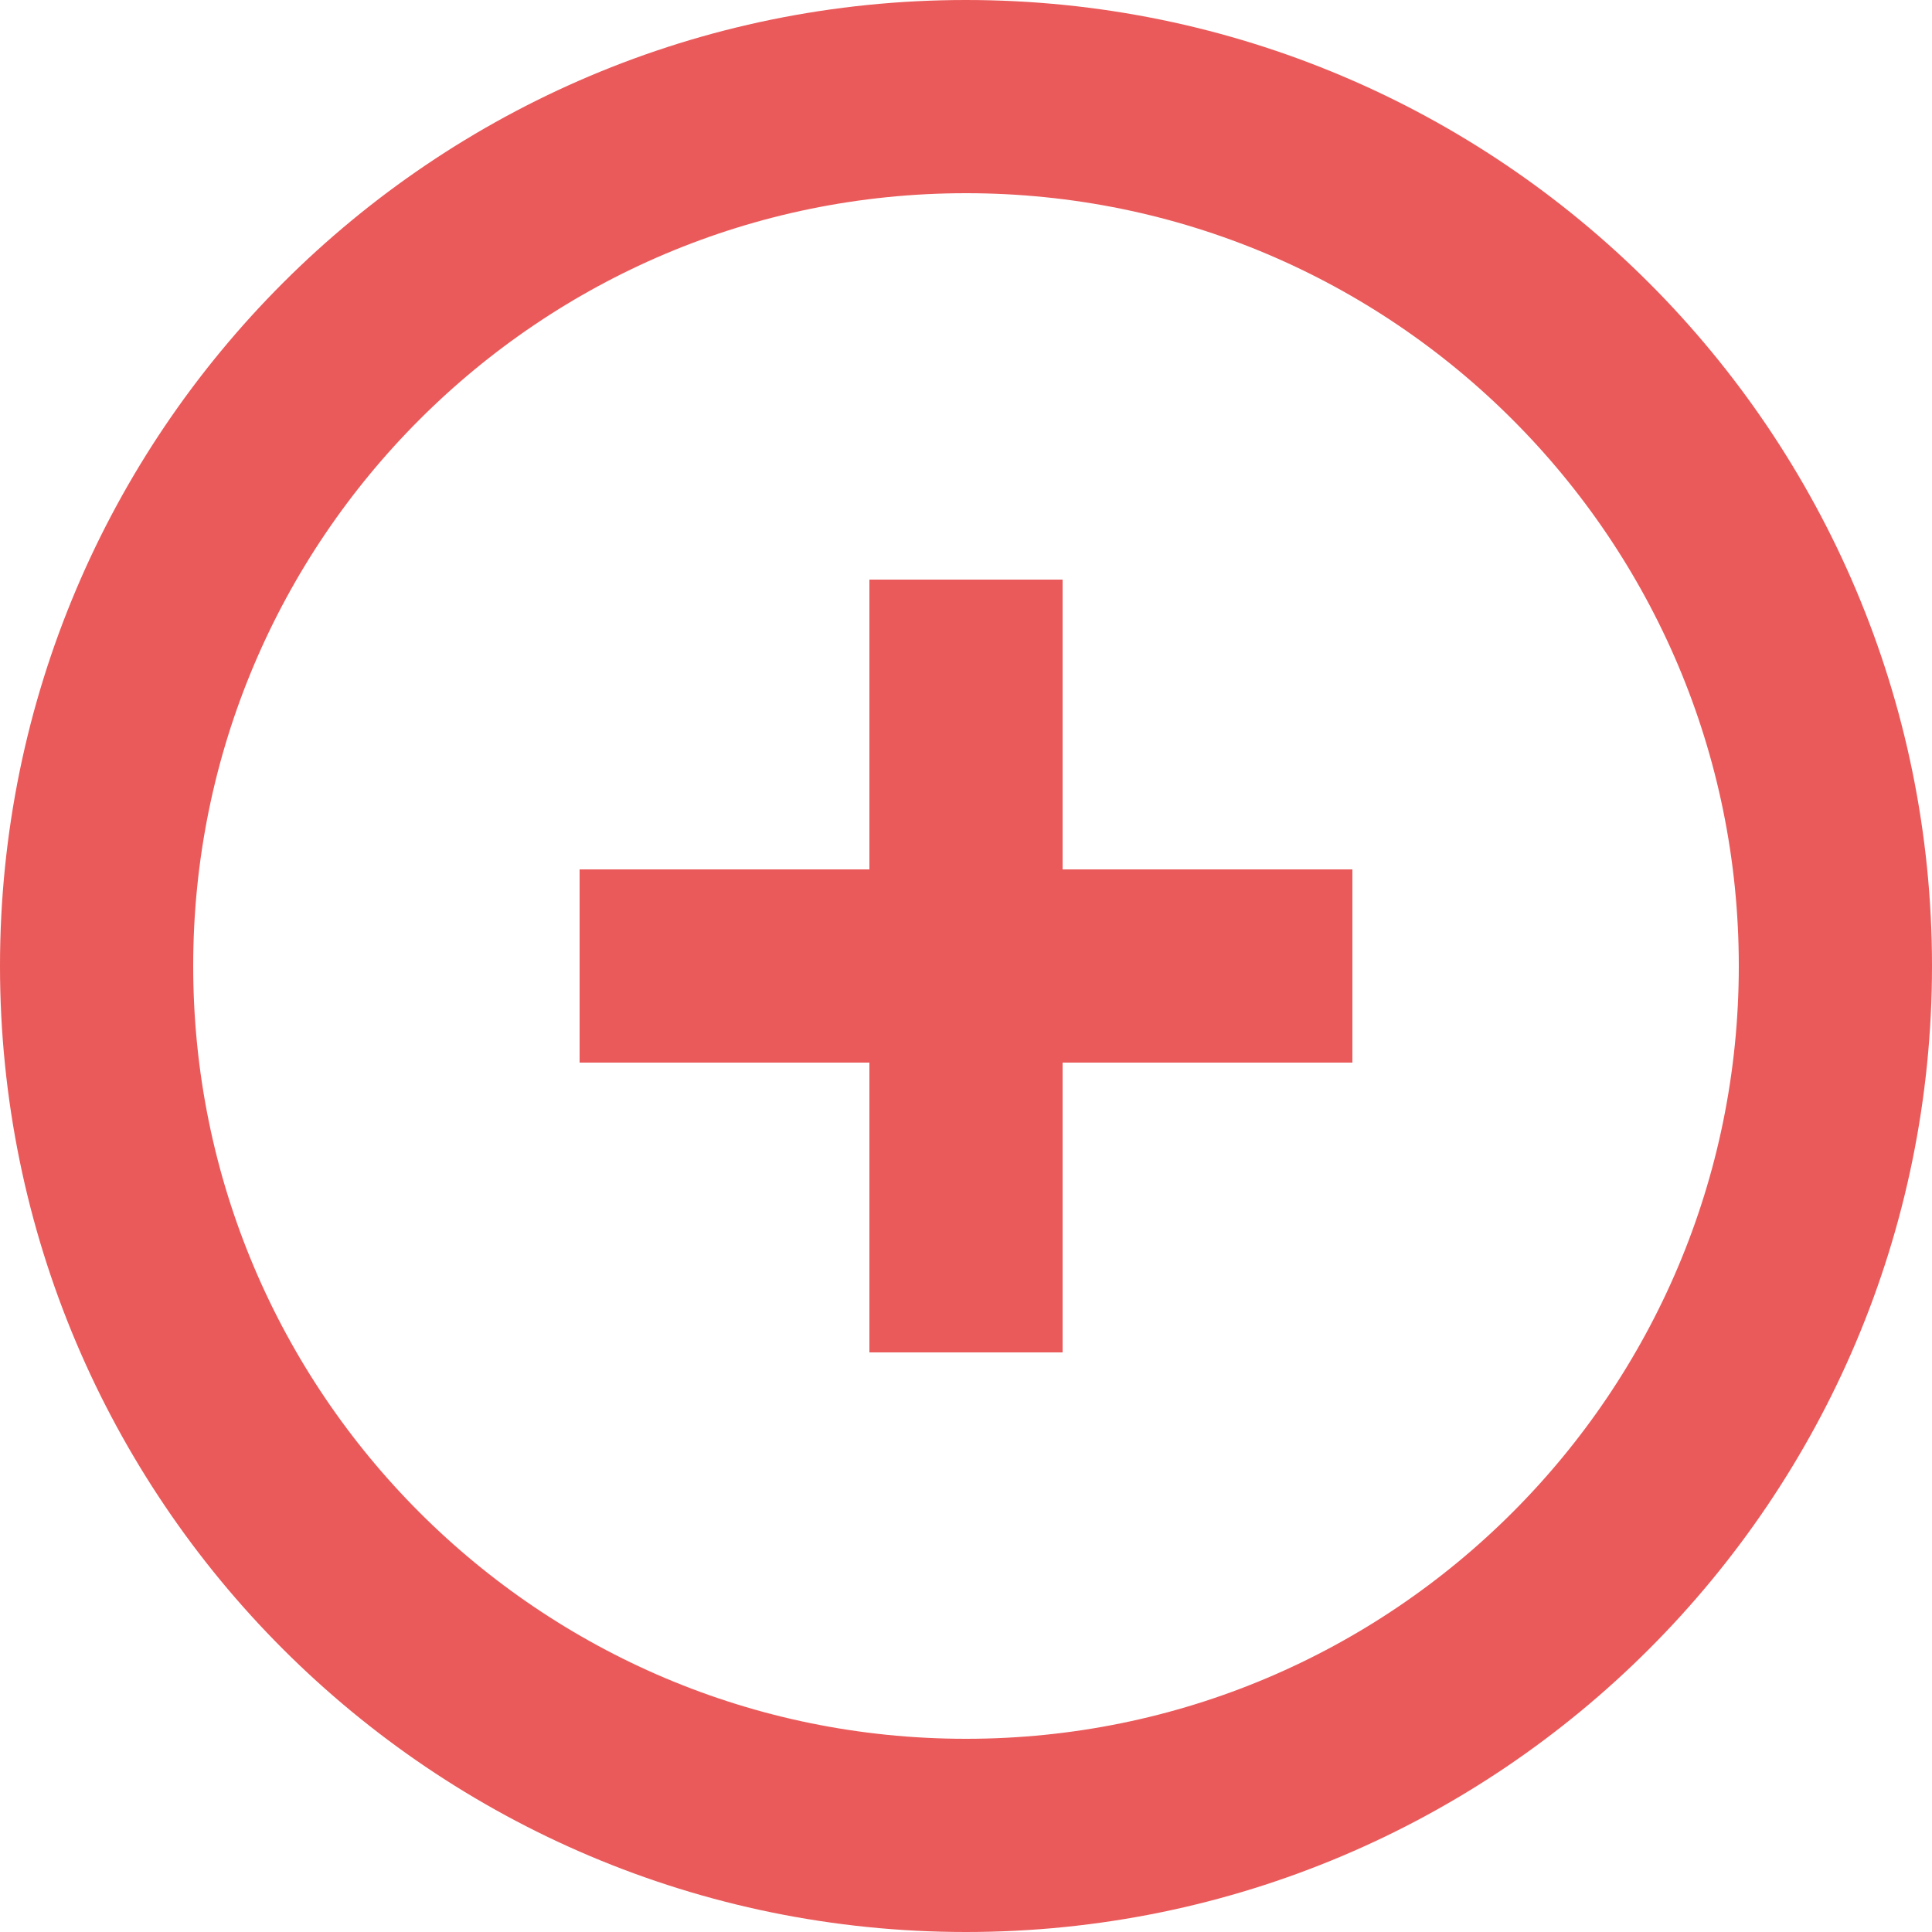
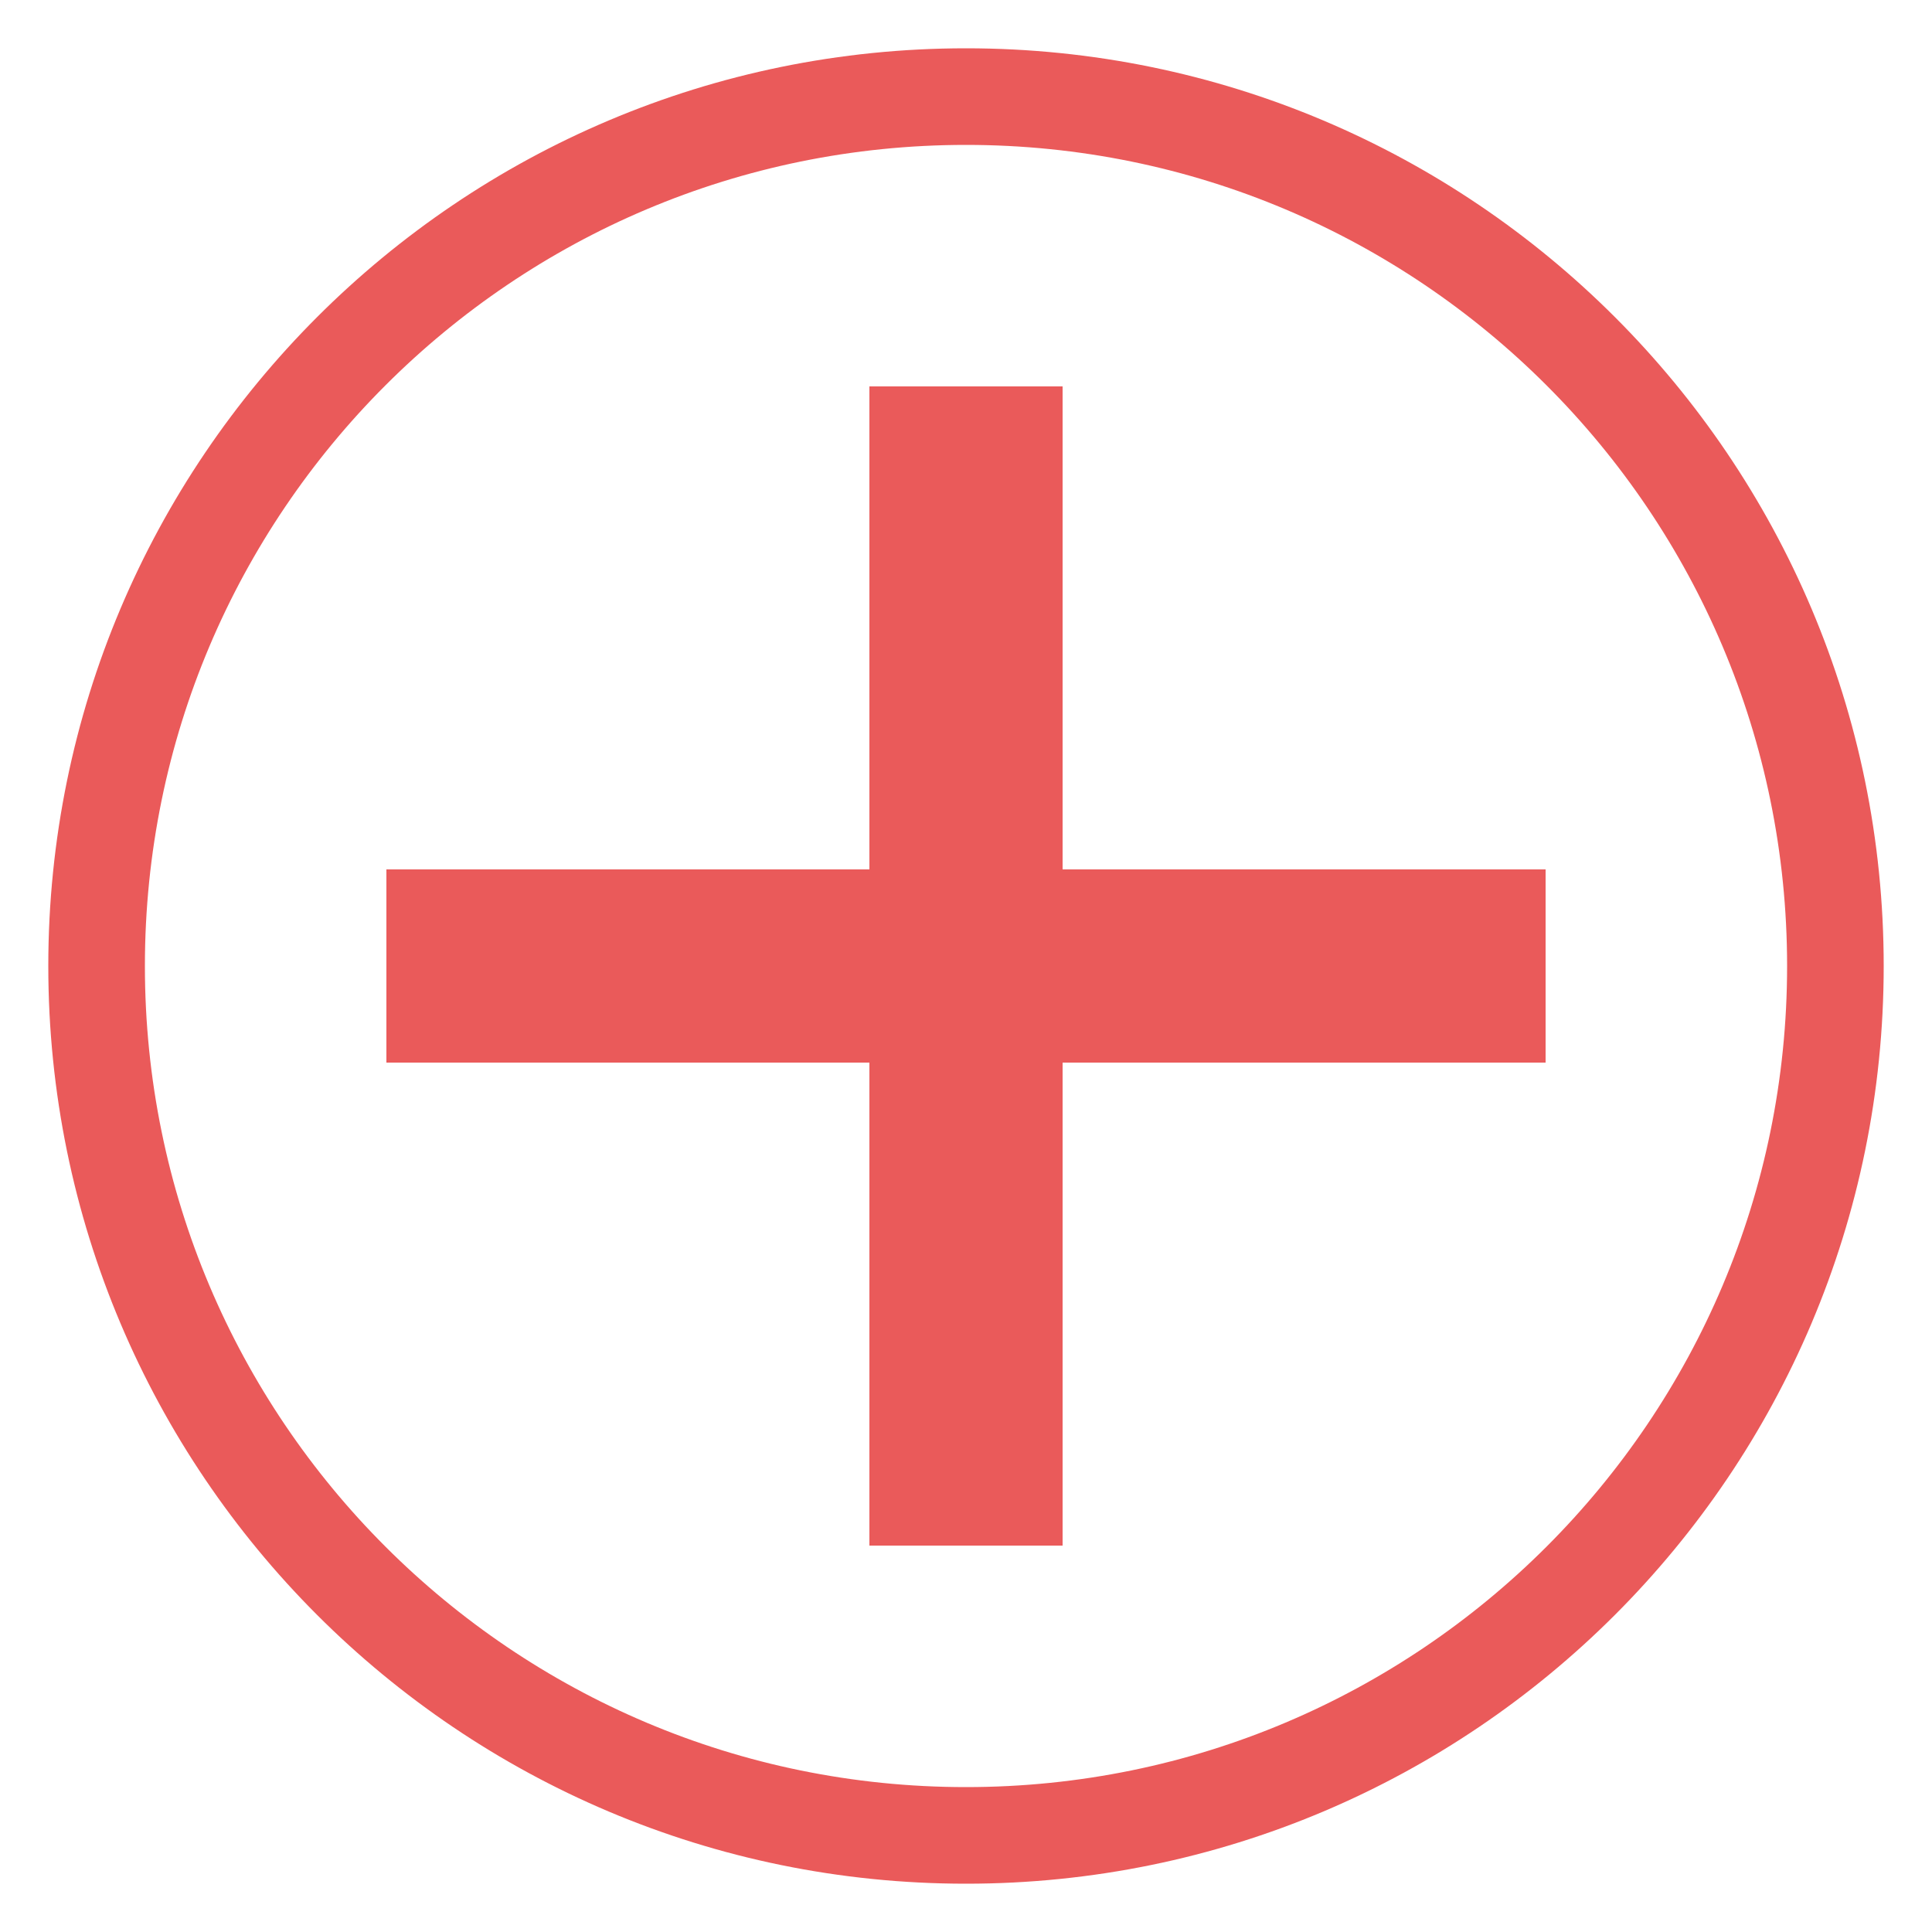
- <svg xmlns="http://www.w3.org/2000/svg" version="1.1" id="Add_new_button" x="0px" y="0px" viewBox="0 0 20 20" style="enable-background:new 0 0 20 20;" xml:space="preserve">
+ <svg xmlns="http://www.w3.org/2000/svg" version="1.1" id="Слой_1" x="0px" y="0px" viewBox="0 0 20 20" style="enable-background:new 0 0 20 20;" xml:space="preserve">
  <style type="text/css">
- 	.st0{fill:none;stroke:#EA5A5A;stroke-width:2;}
- 	.st1{fill:#EA5A5A;}
+ 	.st0{fill:#EA5A5A;}
+ 	.st1{fill:none;stroke:#EA5A5A;stroke-miterlimit:10;}
</style>
-   <circle class="st0" cx="10" cy="10" r="9" />
-   <rect x="9" y="6" class="st1" width="2" height="8" />
-   <rect x="6" y="9" class="st1" width="8" height="2" />
+   <rect x="4" y="9" class="st0" width="12" height="2" />
+   <rect x="9" y="4" class="st0" width="2" height="12" />
+   <circle class="st1" cx="10" cy="10" r="9" />
</svg>
